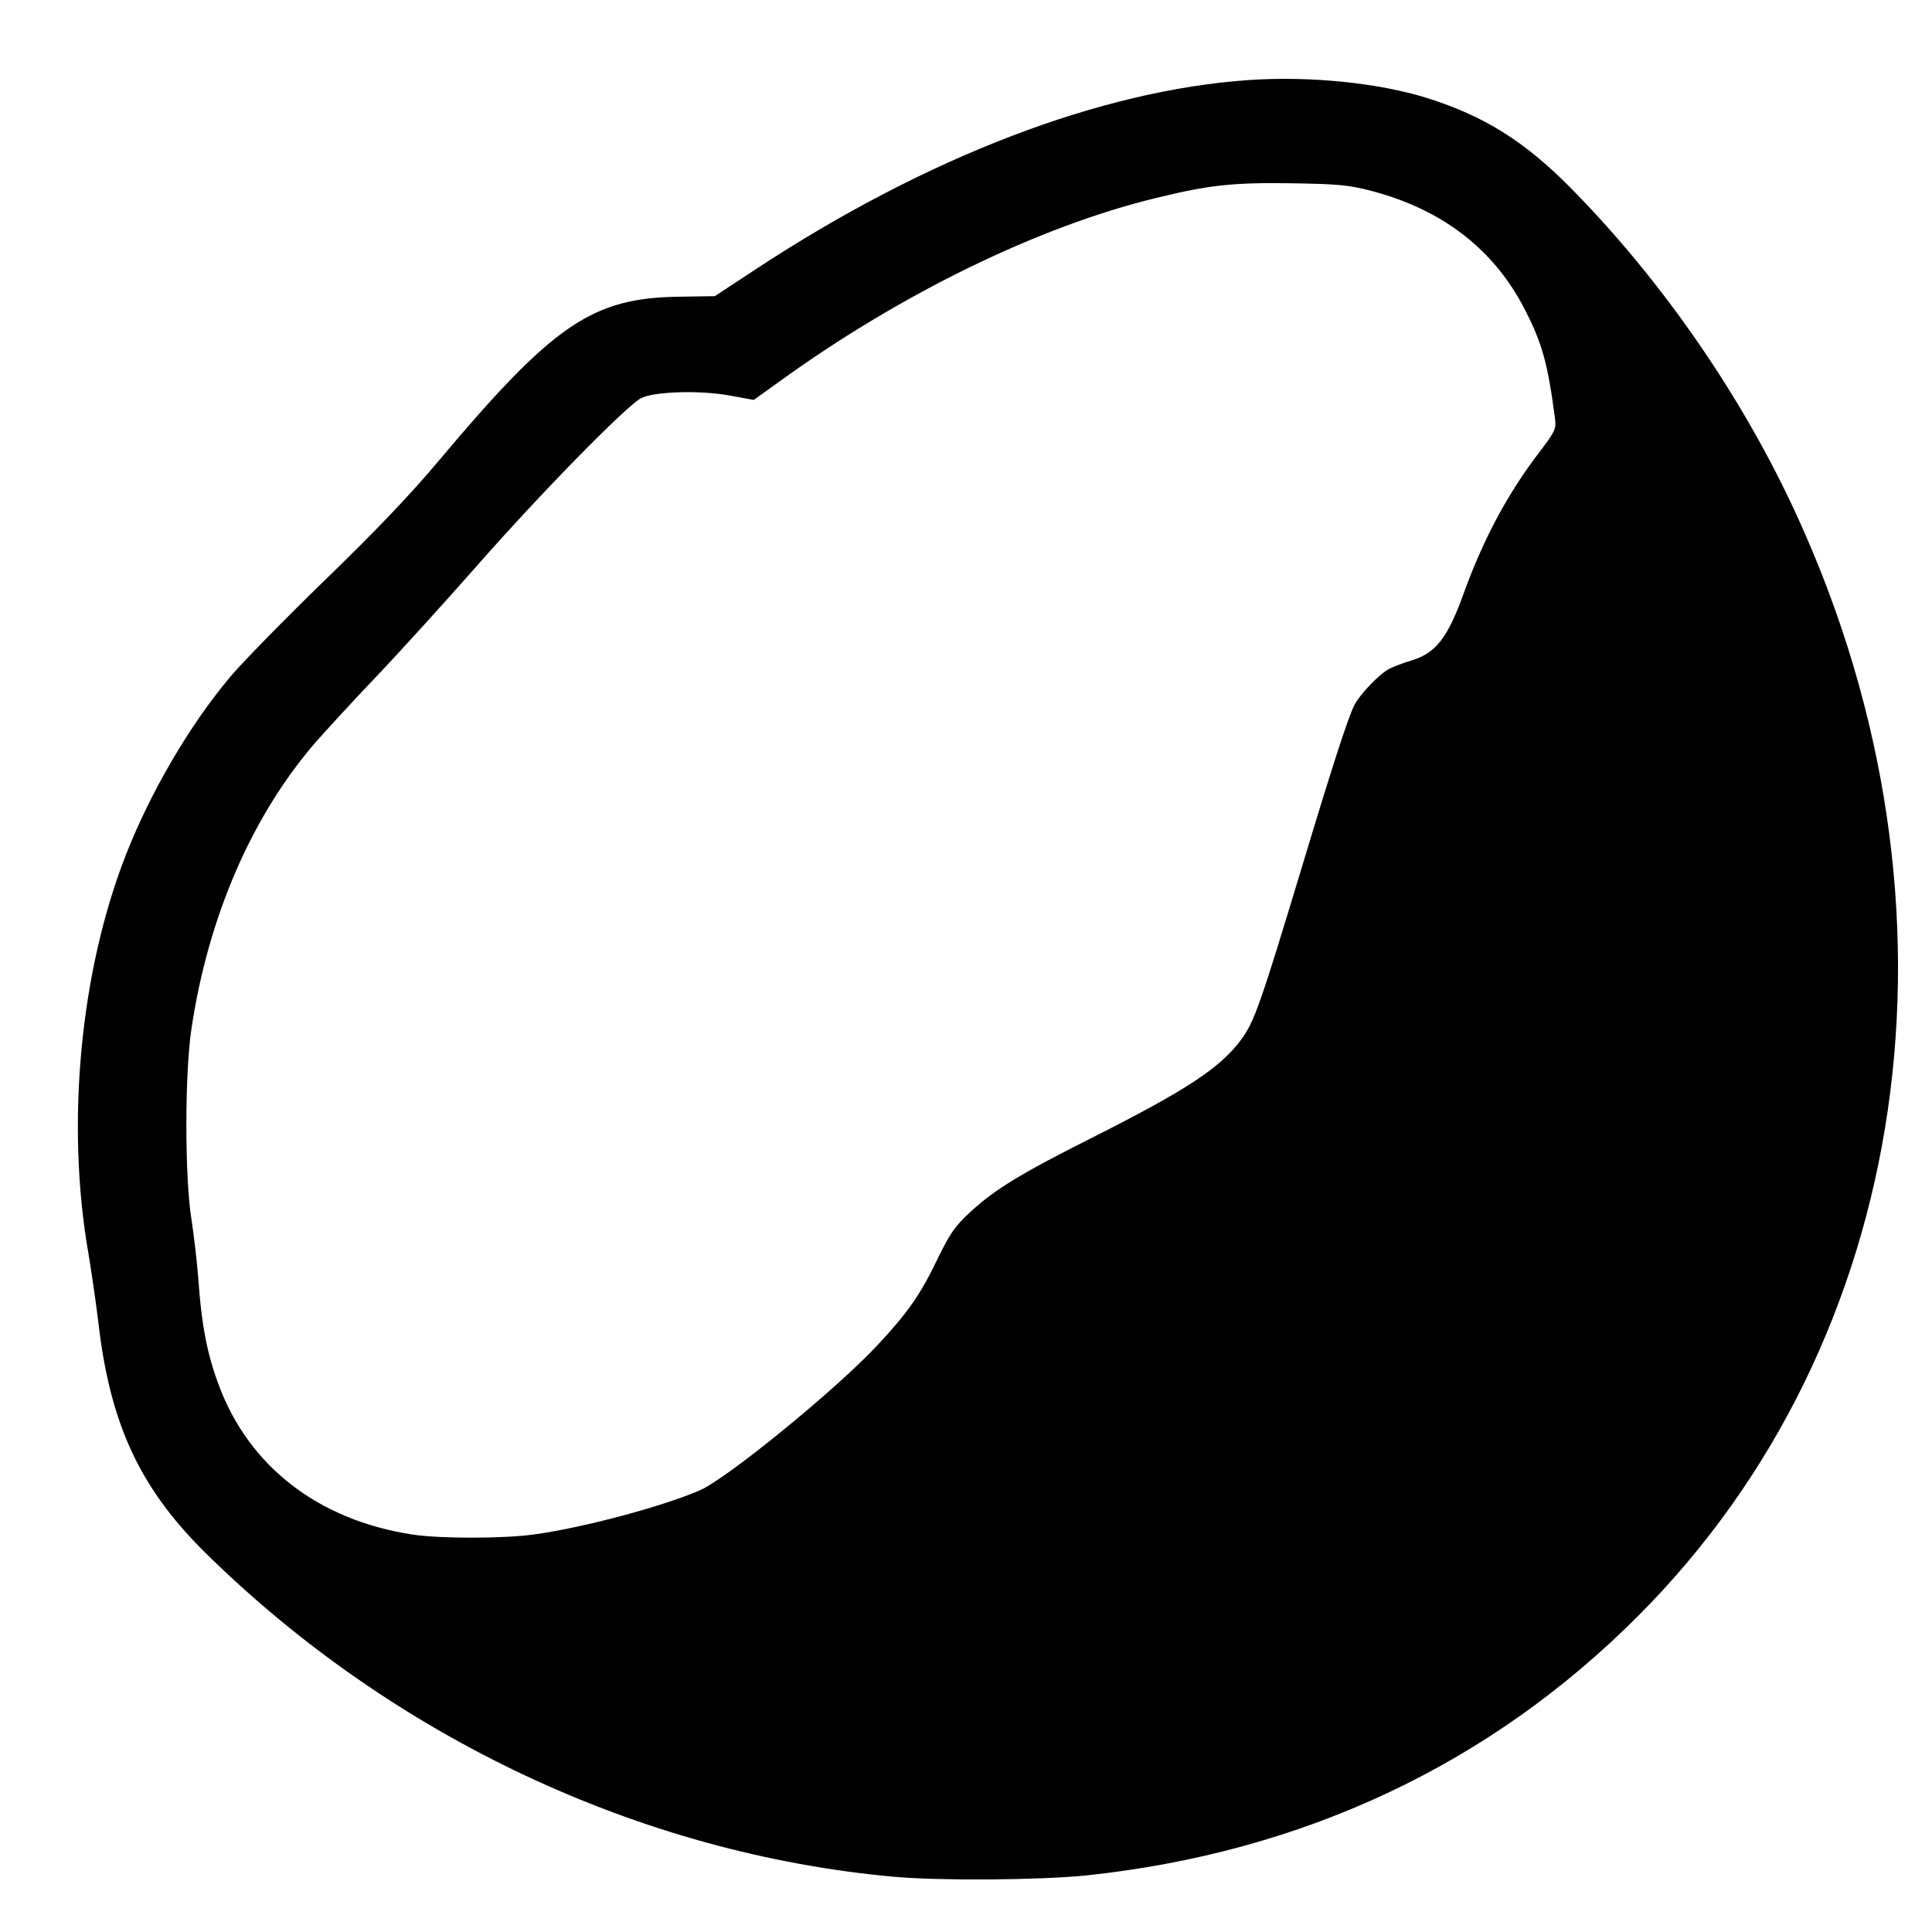
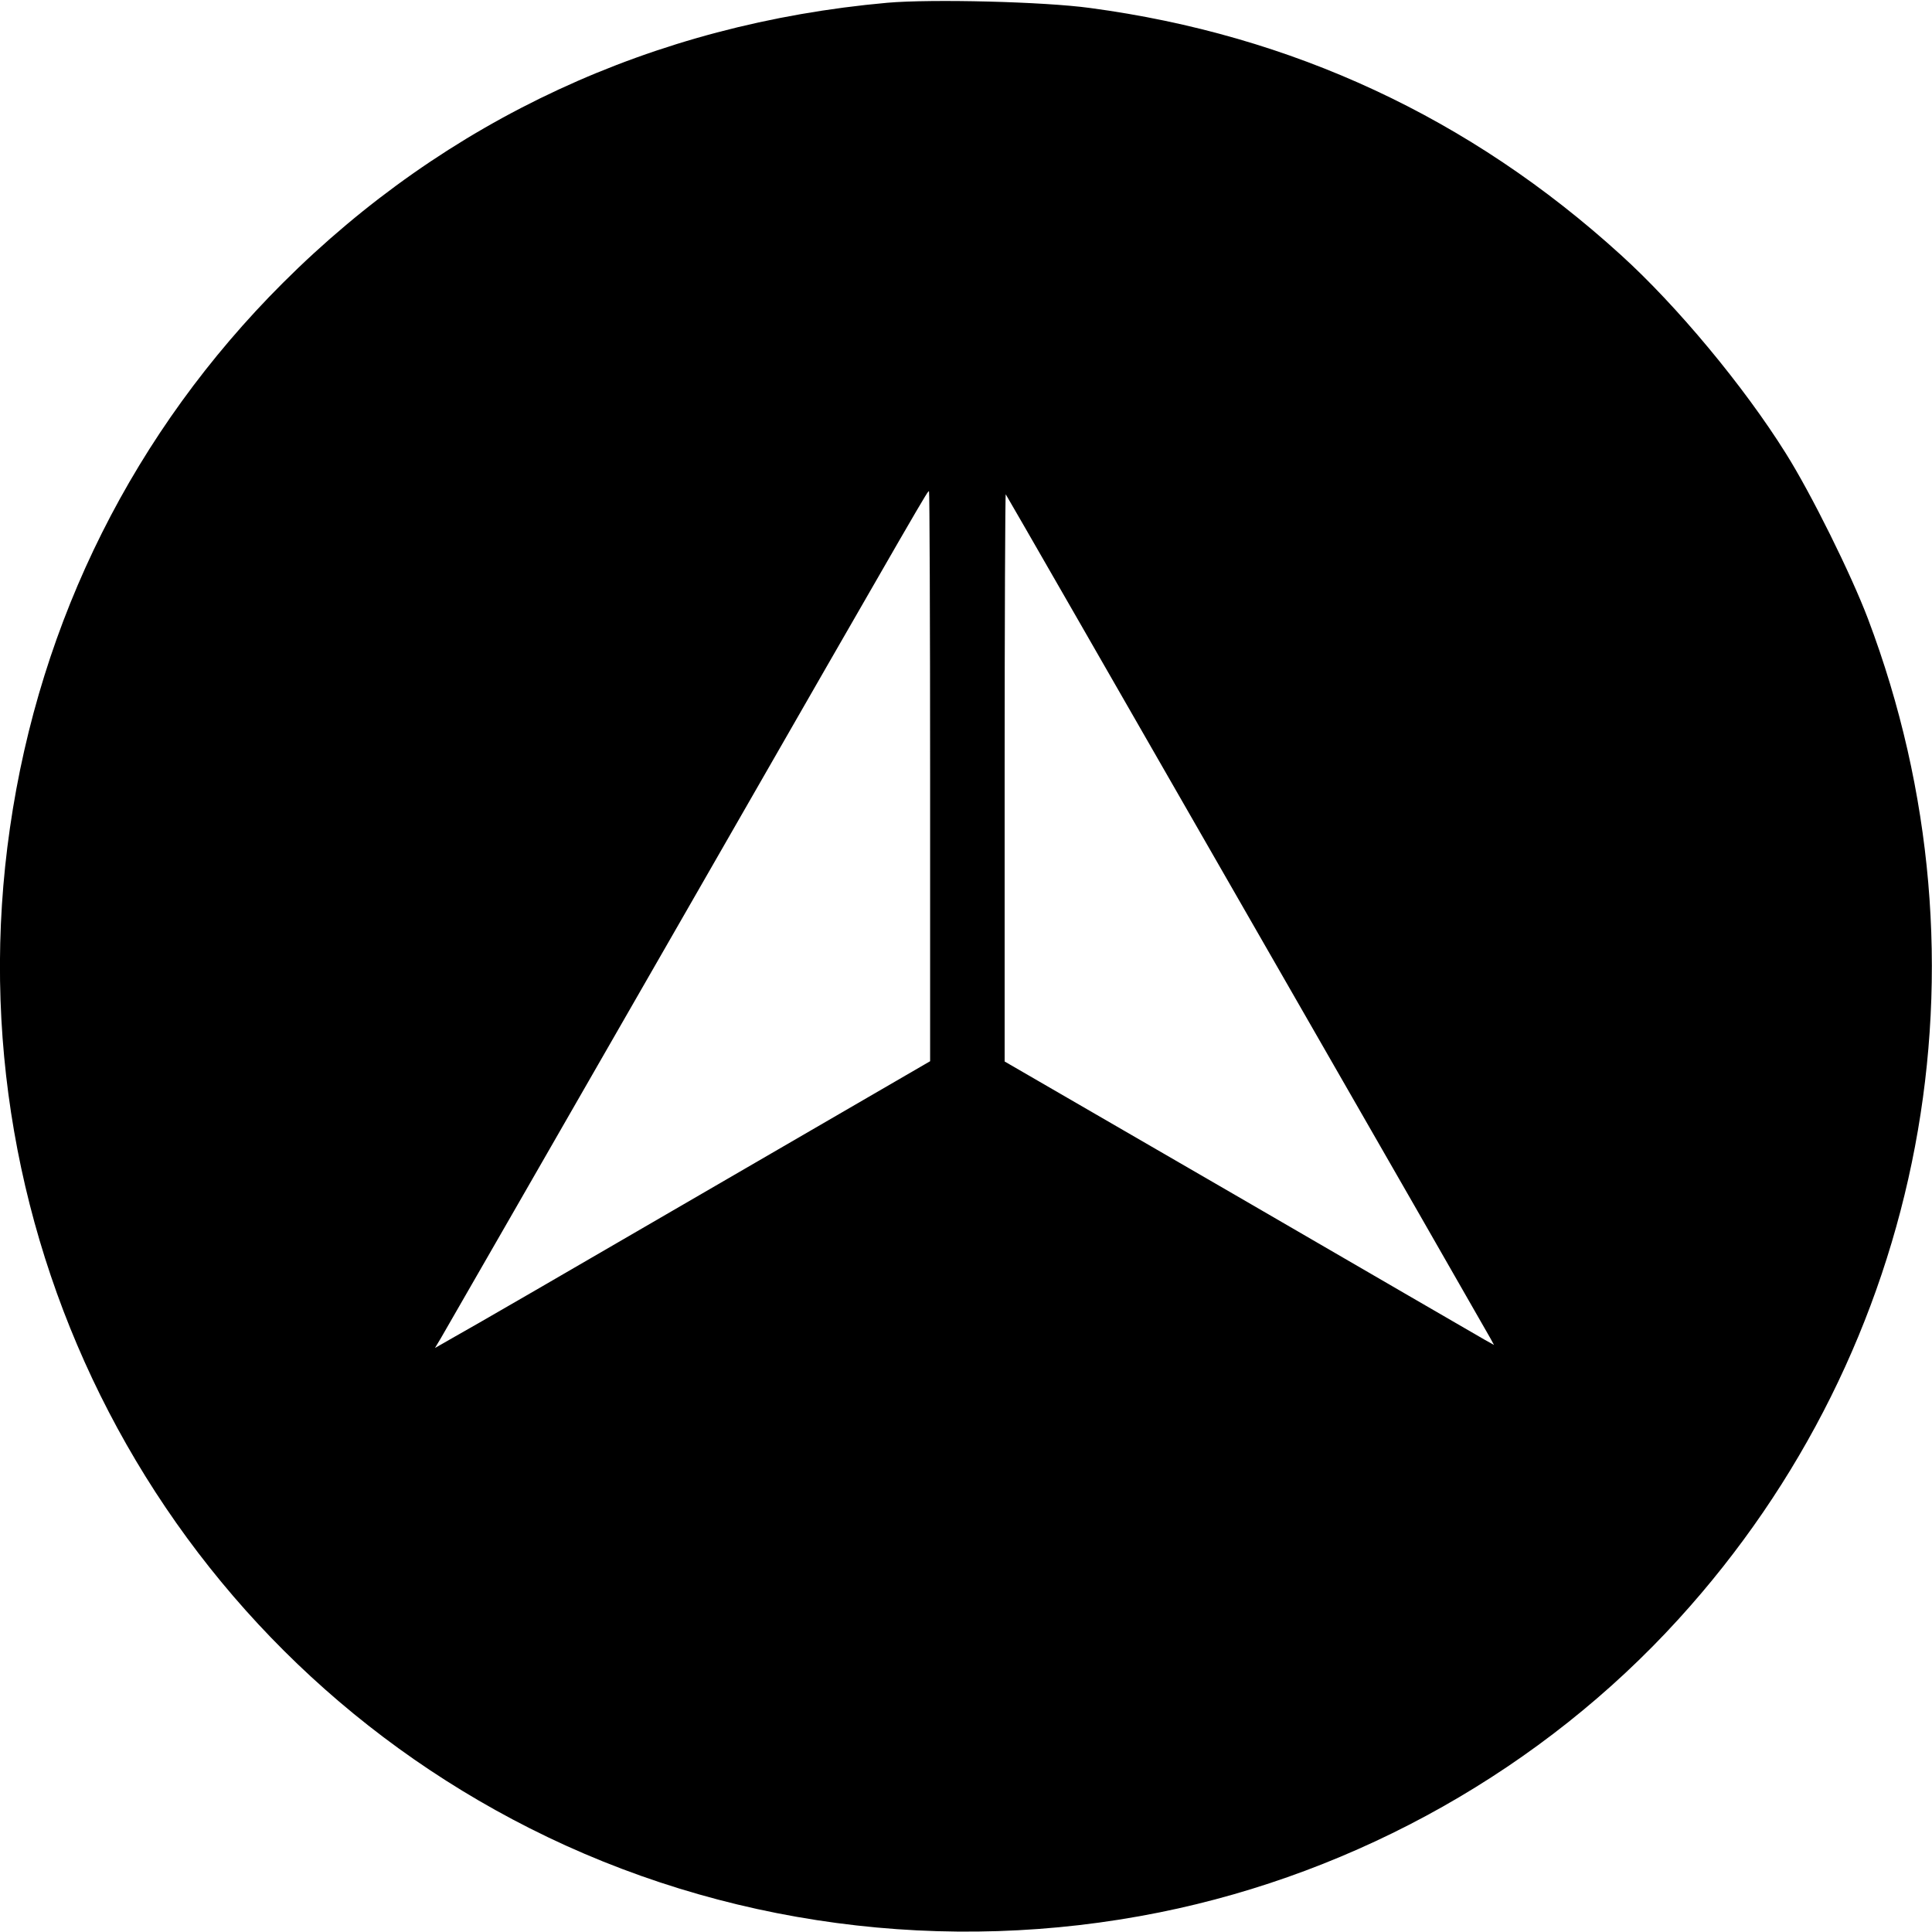
<svg xmlns="http://www.w3.org/2000/svg" version="1.0" width="700pt" height="700pt" viewBox="0 0 700 700" preserveAspectRatio="xMidYMid meet">
  <g transform="translate(0,700) scale(0.1,-0.1)" fill="#000000" stroke="none">
-     <path d="M4525 6710 c-537 -37 -1166 -278 -1783 -683 l-152 -100 -128 -2 c-316 -4 -456 -99 -872 -594 -101 -121 -233 -259 -416 -436 -147 -143 -301 -300 -342 -350 -146 -174 -286 -414 -375 -640 -167 -425 -219 -979 -136 -1450 10 -60 26 -170 35 -243 42 -370 150 -603 388 -838 678 -668 1577 -1091 2496 -1174 170 -15 528 -12 696 5 784 83 1462 401 1999 940 996 997 1224 2565 579 3979 -197 433 -491 859 -824 1196 -166 168 -313 260 -520 325 -176 55 -424 80 -645 65z m449 -403 c254 -68 439 -211 550 -427 63 -122 84 -196 110 -396 5 -38 1 -46 -54 -119 -115 -149 -204 -315 -275 -510 -60 -168 -103 -222 -194 -249 -27 -8 -61 -21 -77 -29 -37 -19 -107 -93 -127 -132 -23 -46 -79 -218 -188 -580 -153 -506 -174 -567 -223 -633 -75 -101 -197 -182 -543 -356 -254 -128 -348 -185 -436 -266 -58 -54 -74 -77 -121 -173 -60 -126 -109 -196 -217 -311 -150 -161 -546 -484 -644 -526 -139 -60 -430 -137 -603 -160 -111 -15 -339 -15 -437 0 -342 52 -595 248 -704 546 -40 108 -60 211 -71 362 -5 70 -17 174 -26 232 -25 153 -25 533 0 695 61 405 219 769 449 1035 36 41 133 147 217 235 84 88 249 270 368 405 229 261 540 578 594 607 47 25 219 30 327 9 l82 -15 92 66 c439 318 941 563 1367 666 191 47 279 56 490 53 172 -3 207 -6 294 -29z" />
+     <path d="M3215 6990 c-848 -76 -1598 -424 -2190 -1015 -538 -537 -880 -1219 -989 -1975 -215 -1488 543 -2947 1883 -3624 698 -353 1507 -461 2282 -305 720 145 1389 522 1881 1063 896 984 1159 2373 686 3624 -61 161 -206 454 -298 600 -152 243 -395 535 -597 718 -546 497 -1191 797 -1923 895 -167 23 -575 33 -735 19z m155 -2803 l0 -1032 -827 -480 c-454 -264 -858 -498 -897 -519 l-70 -40 21 35 c11 19 404 702 873 1519 912 1589 890 1550 896 1550 2 0 4 -465 4 -1033z m1147 -497 c479 -833 876 -1526 883 -1539 l13 -24 -34 19 c-19 11 -418 242 -886 514 l-853 494 0 1030 c0 566 2 1027 4 1025 2 -2 395 -686 873 -1519z" />
  </g>
</svg>
